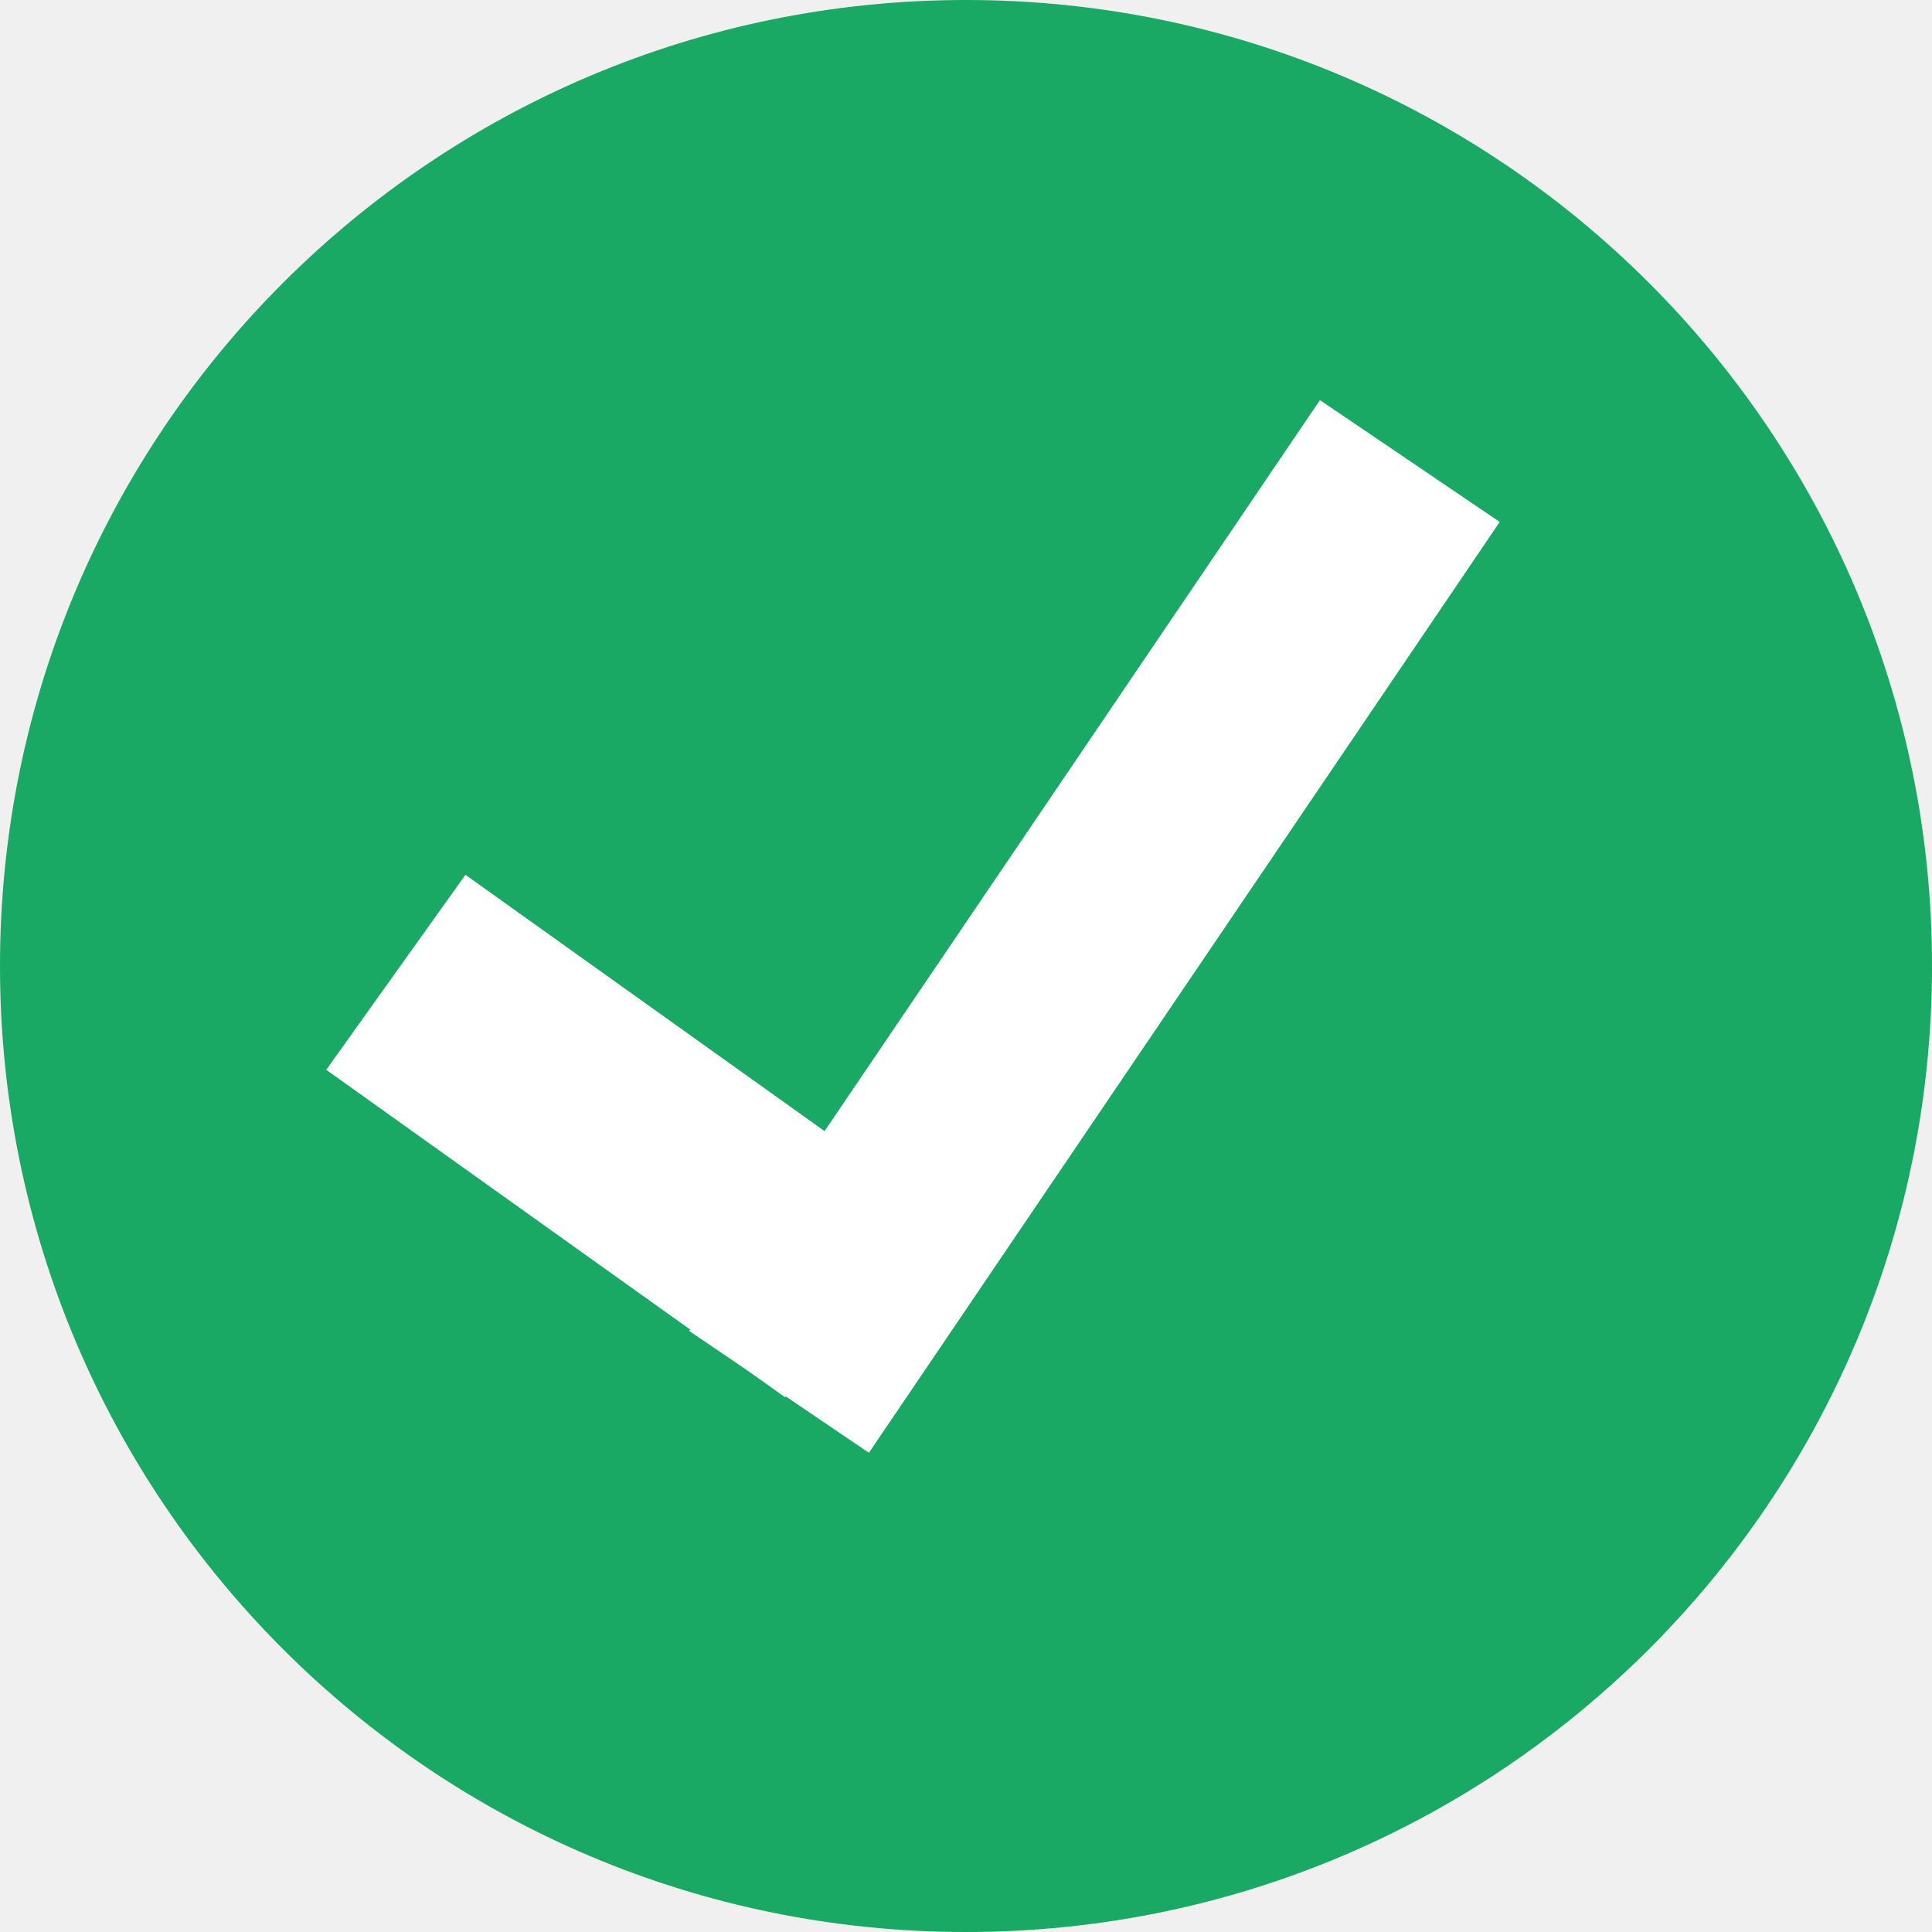
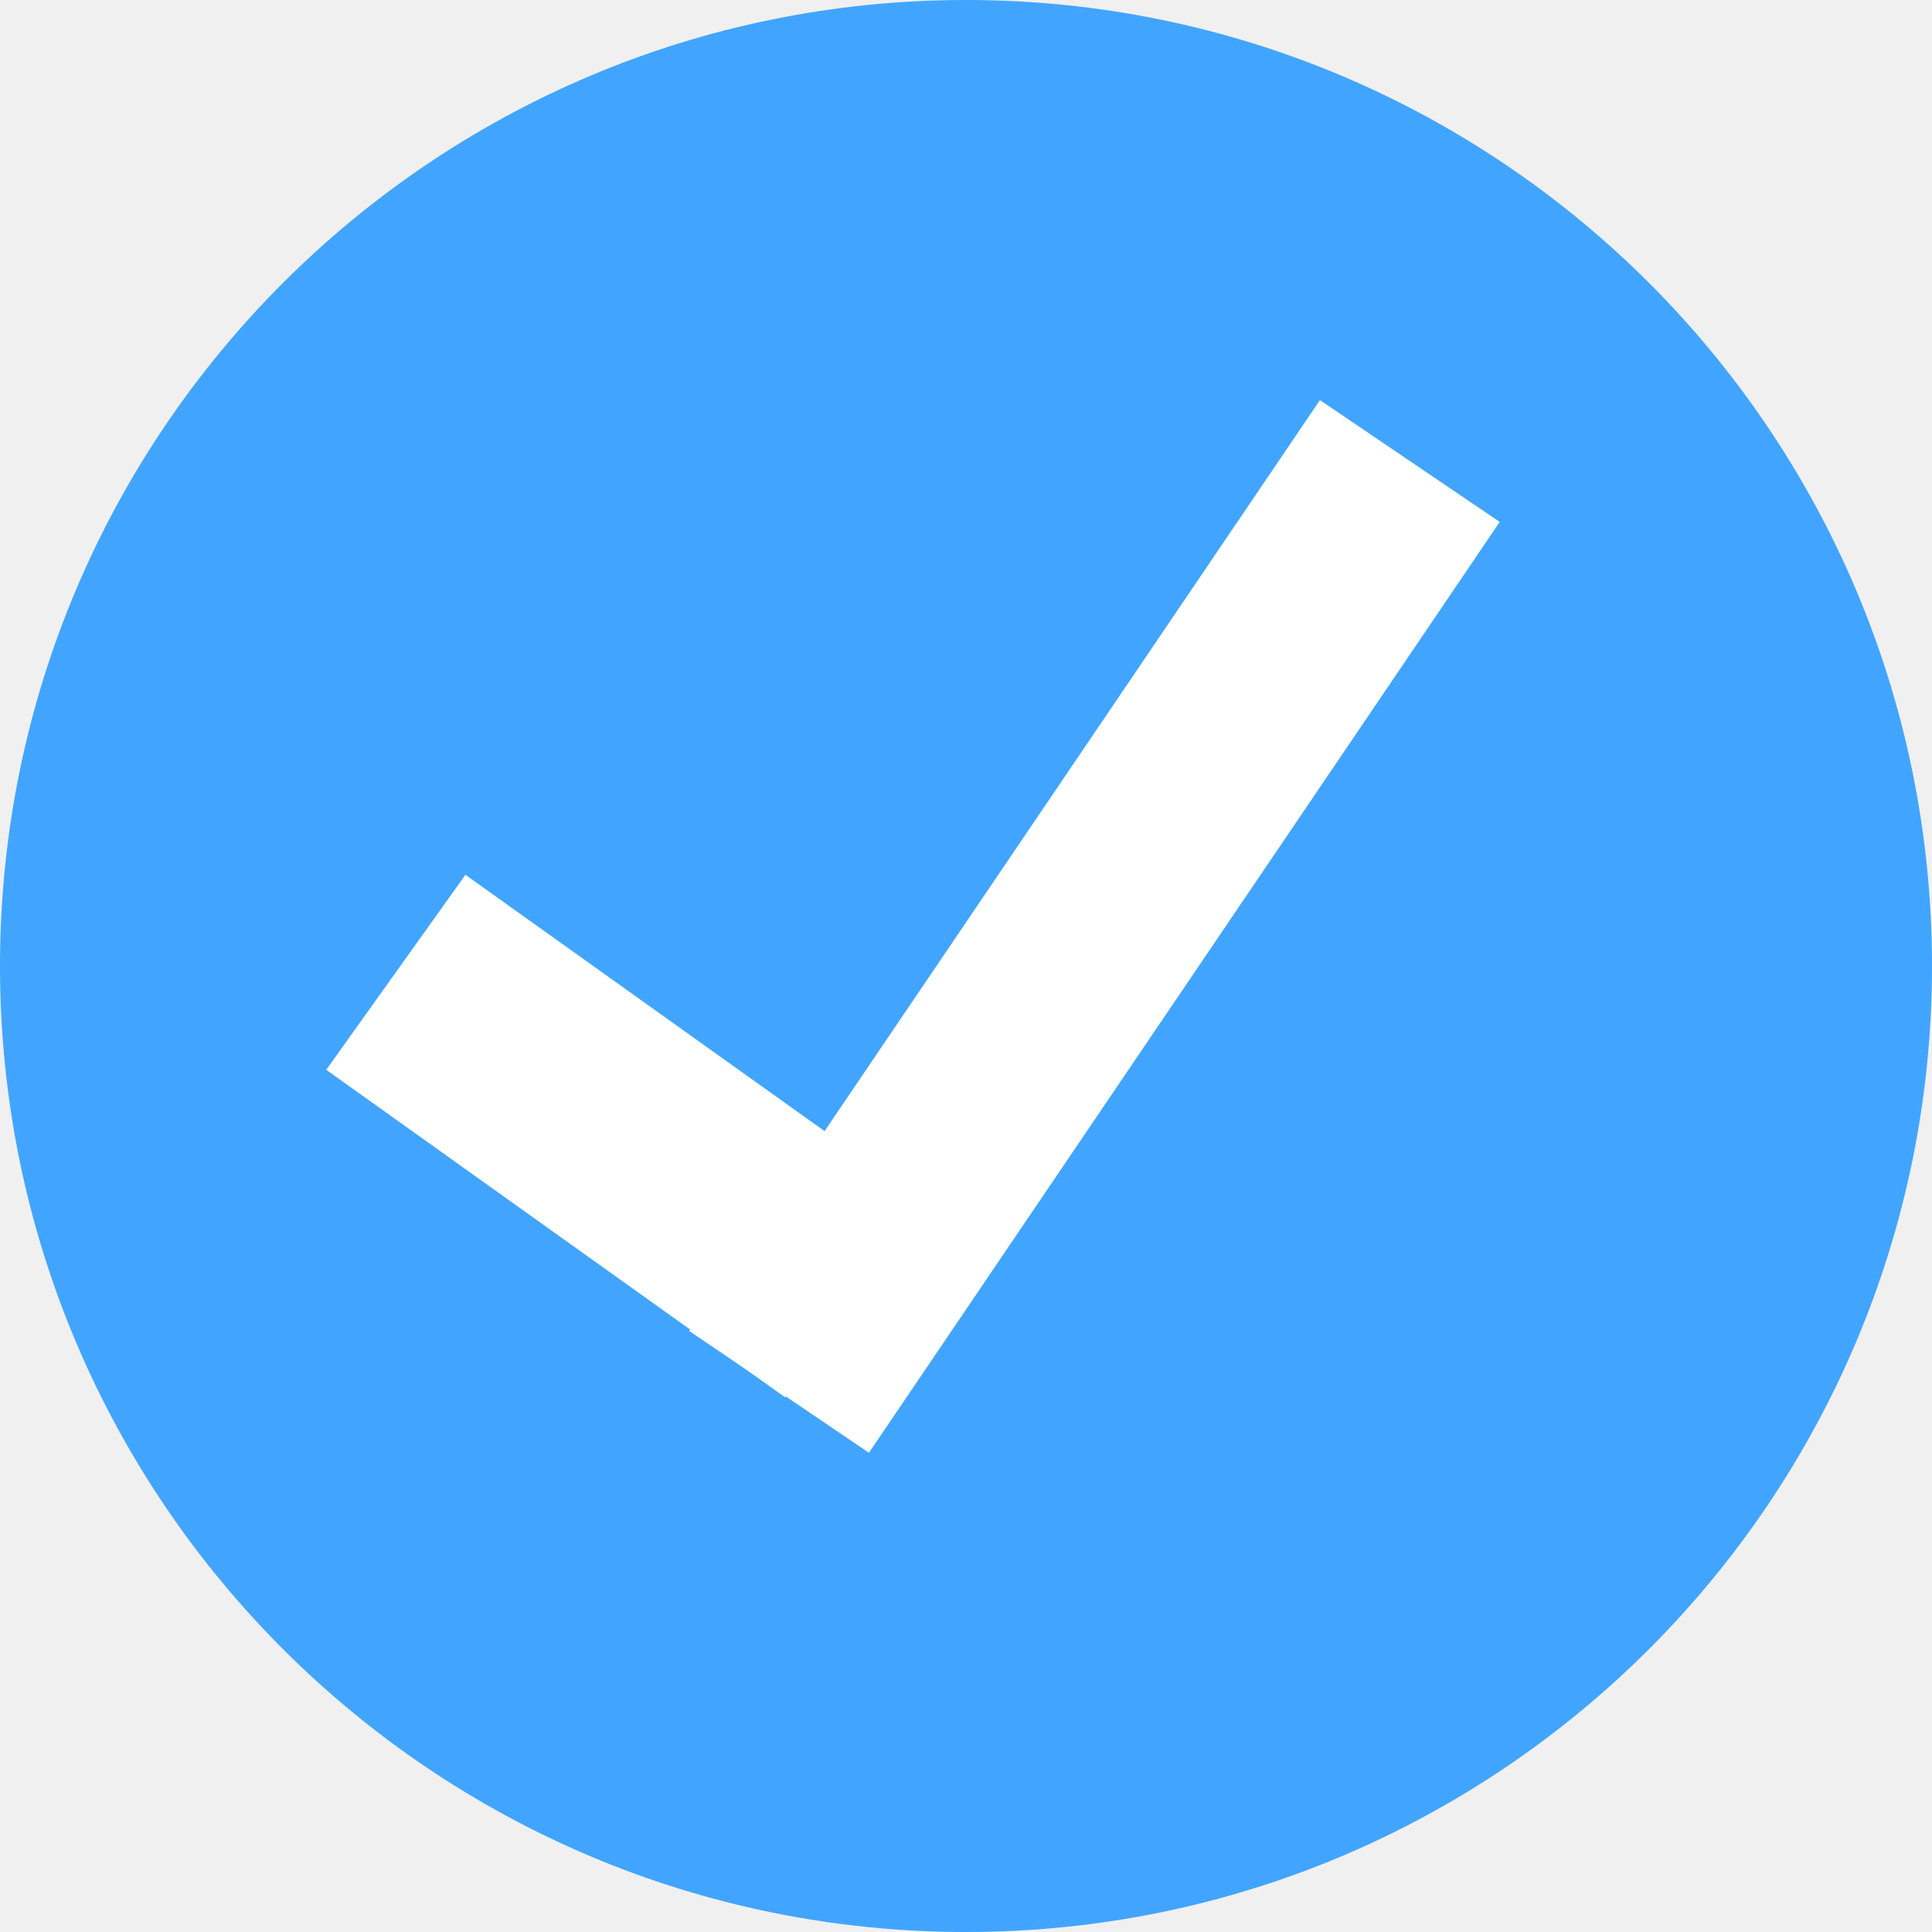
<svg xmlns="http://www.w3.org/2000/svg" width="500" height="500" viewBox="0 0 500 500" fill="none">
-   <circle cx="250" cy="250.001" r="250" fill="#19A964" />
+   <circle cx="250" cy="250.001" r="250" fill="#41A5FF" />
  <rect x="178.351" y="344.442" width="291" height="56.203" transform="rotate(-55.8757 178.351 344.442)" fill="white" />
  <rect x="120.451" y="226.395" width="145.885" height="62" transform="rotate(35.5165 120.451 226.395)" fill="white" />
</svg>
